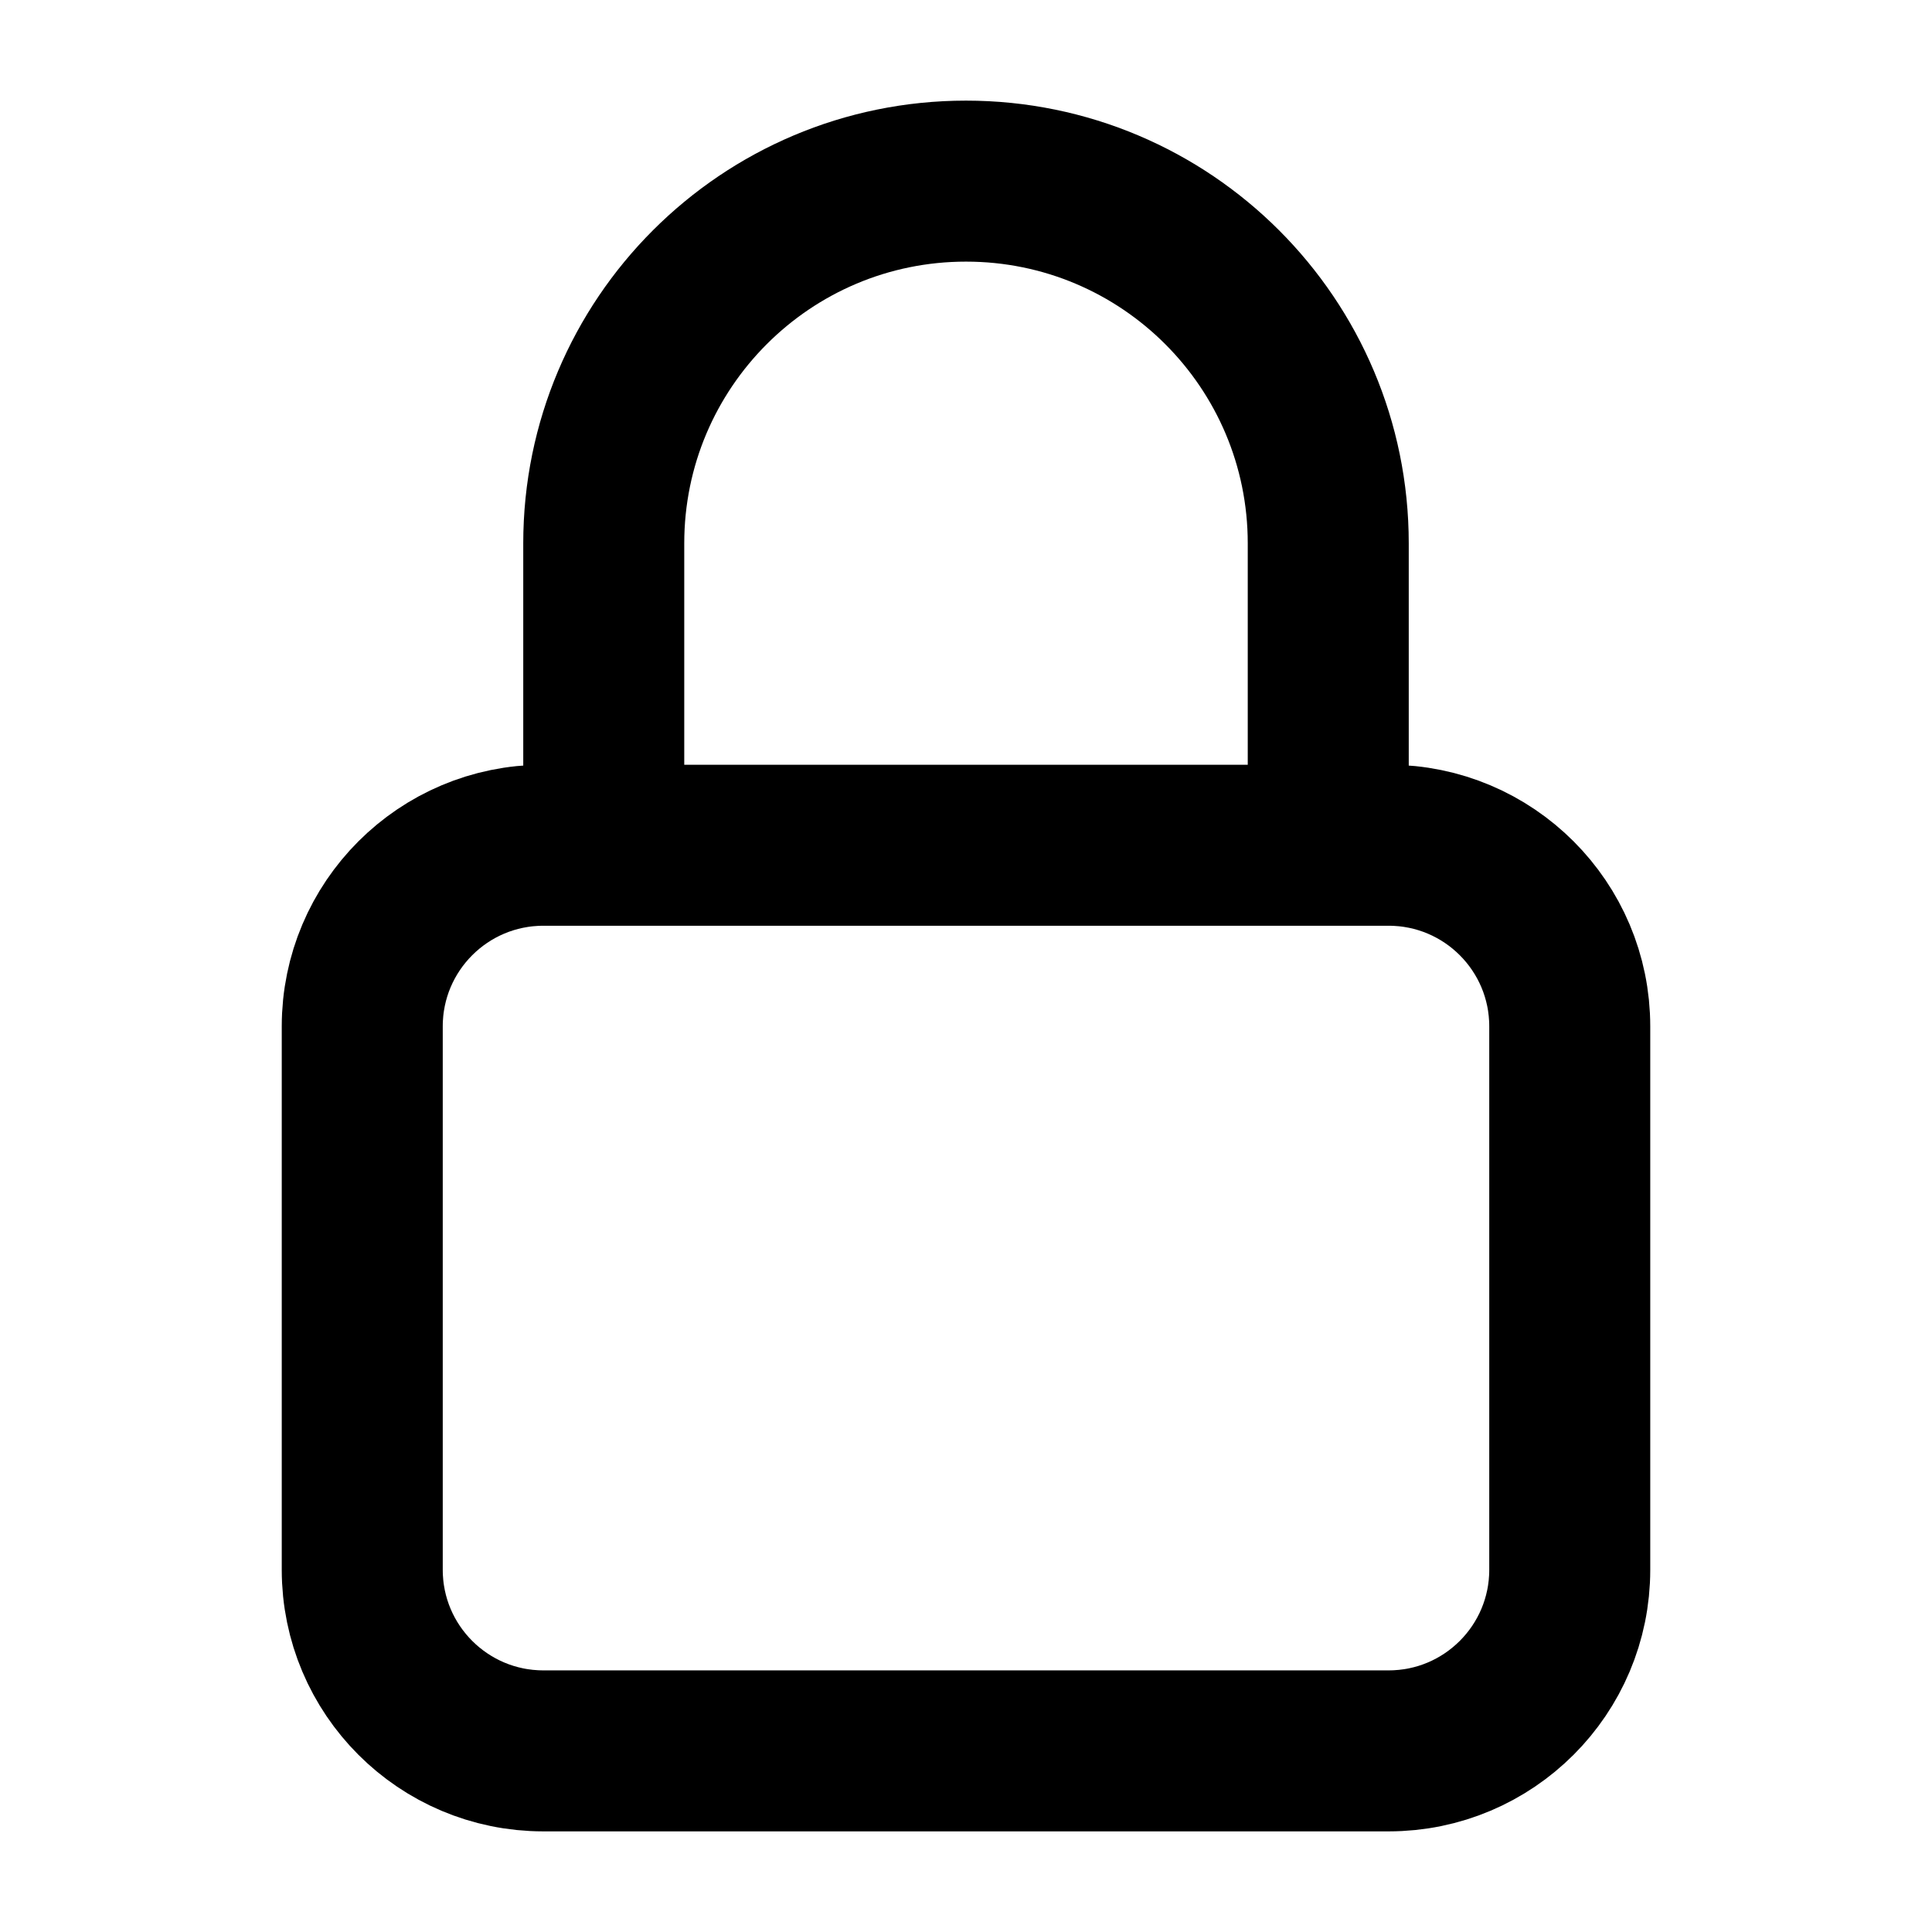
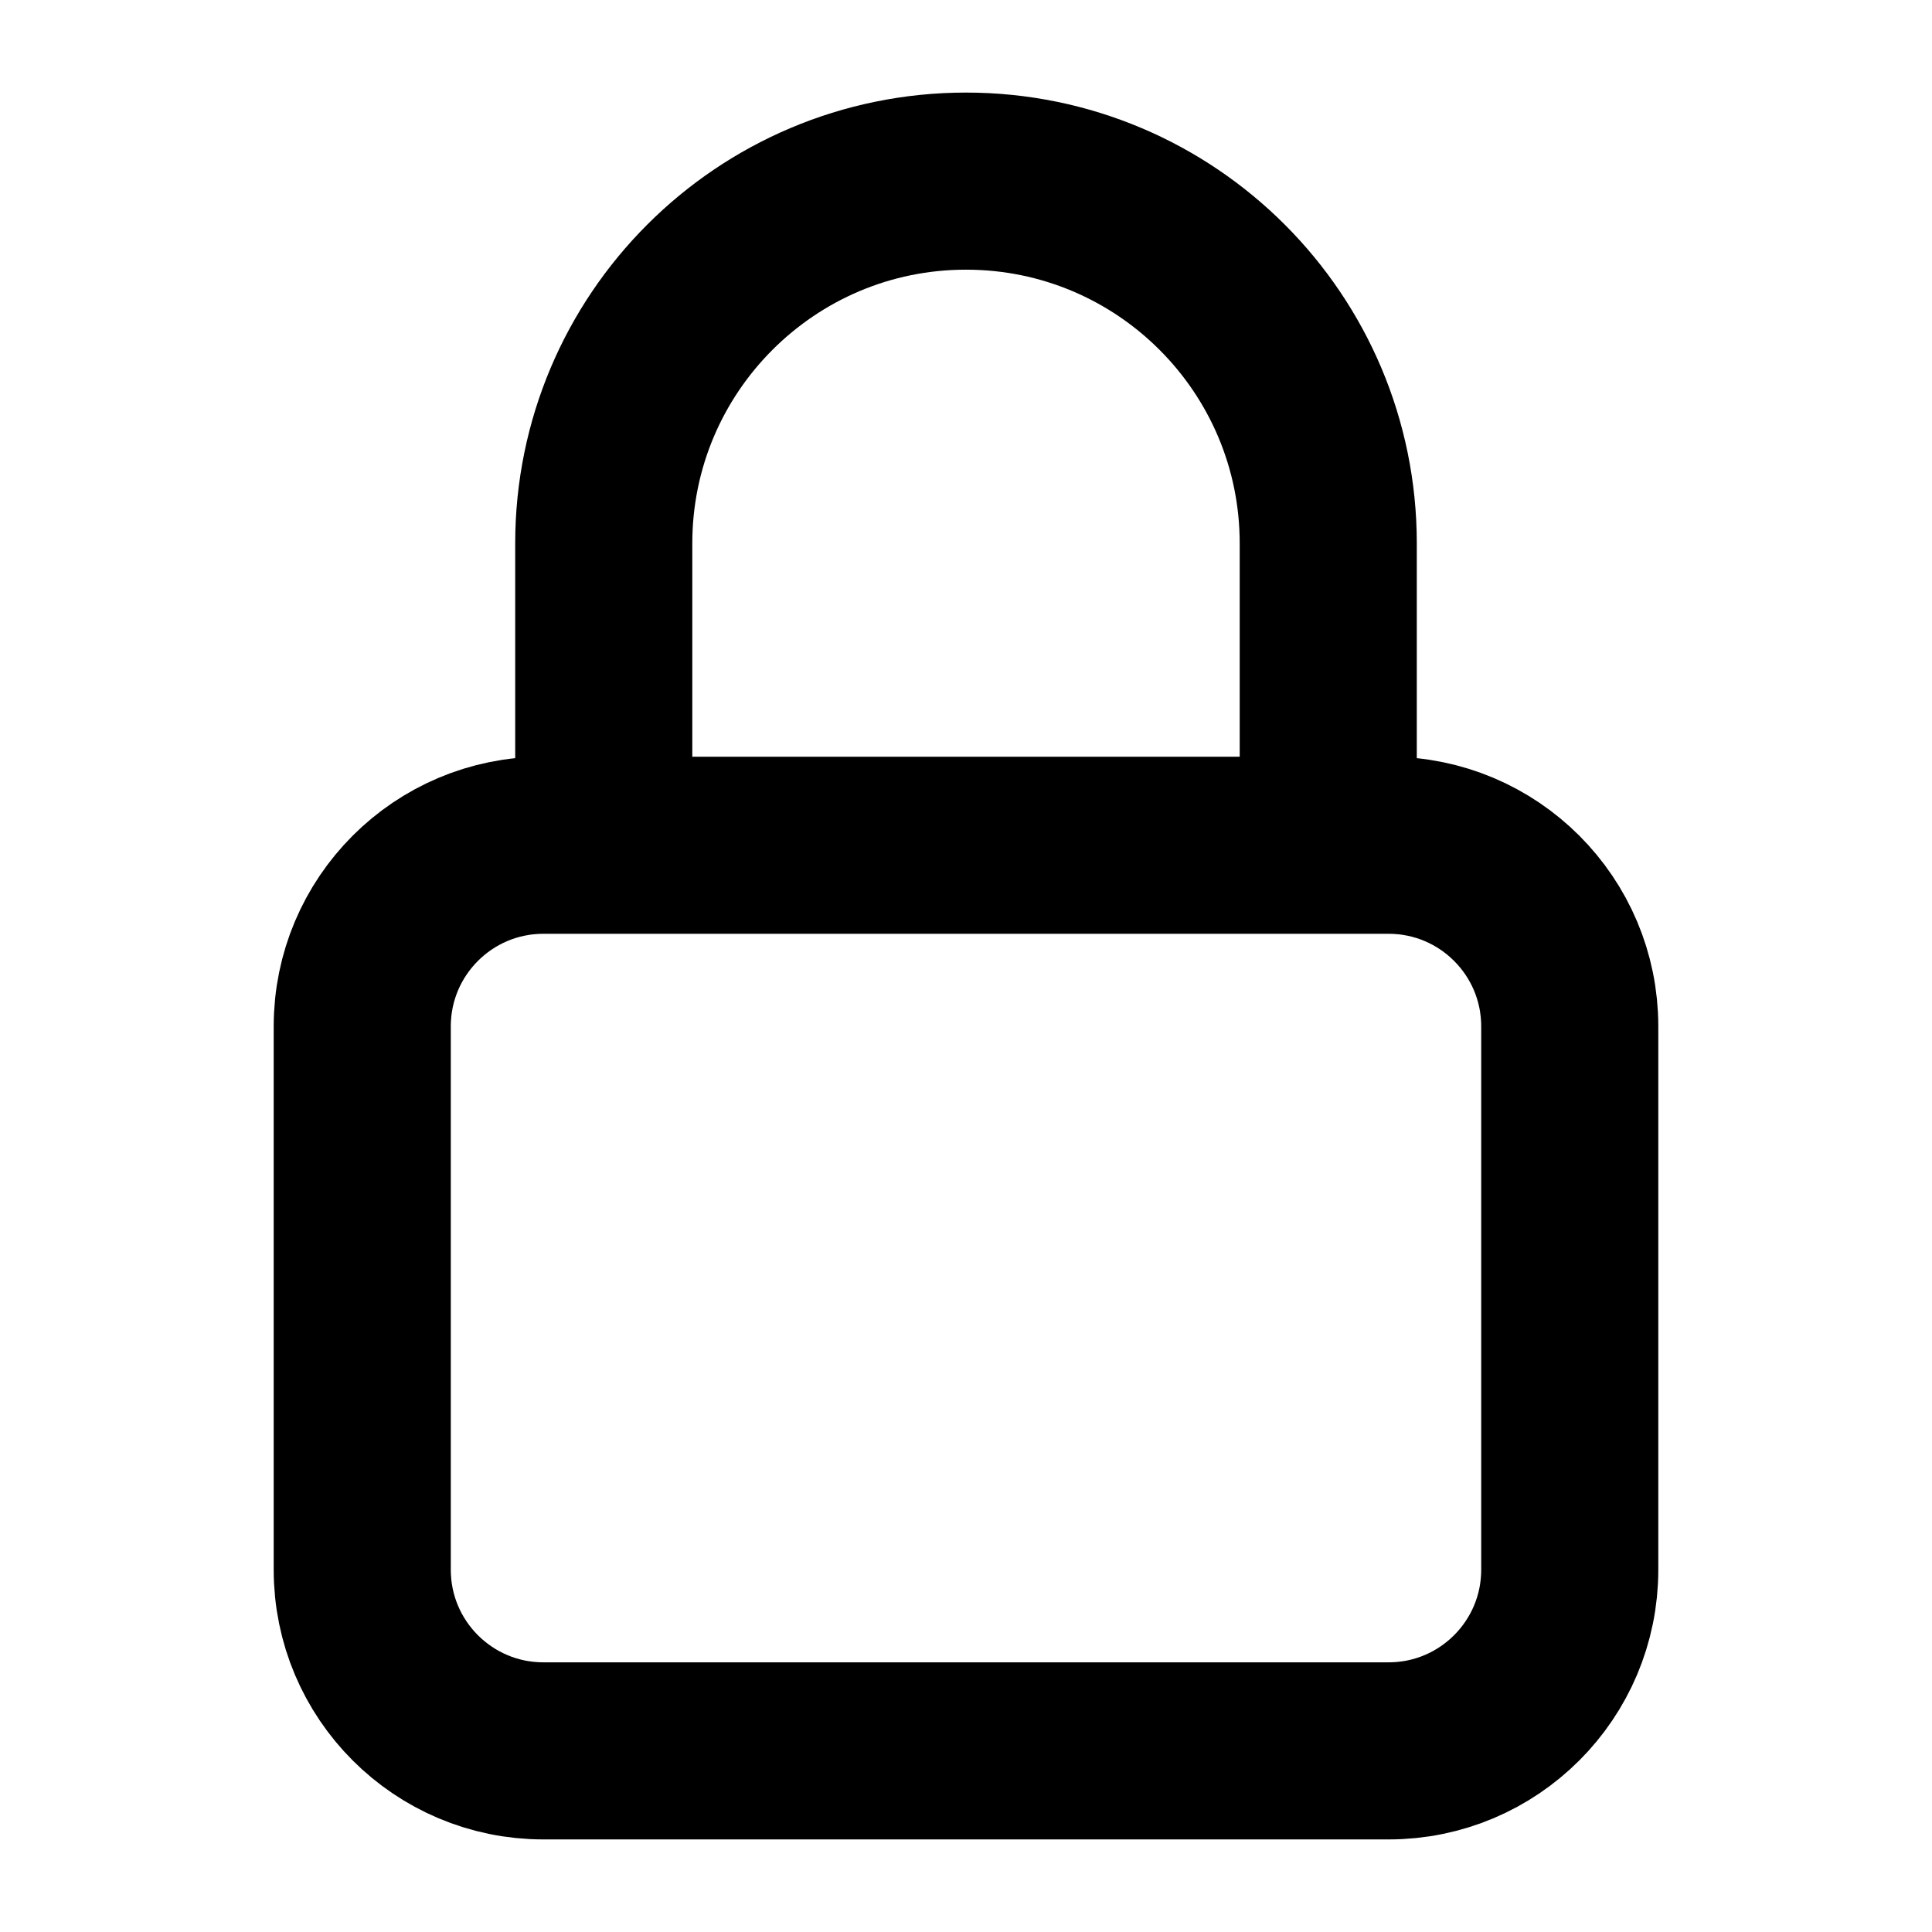
- <svg xmlns="http://www.w3.org/2000/svg" fill="none" viewBox="0 0 24 24" stroke-width="2" stroke="currentColor" class="w-6 h-6">
+ <svg xmlns="http://www.w3.org/2000/svg" fill="none" viewBox="0 0 24 24" stroke-width="2.2" stroke="currentColor" class="w-6 h-6">
  <path stroke-linecap="round" stroke-linejoin="round" d="M16.5 10.5V6.75a4.5 4.5 0 10-9 0v3.75m-.75 11.25h10.5a2.25 2.25 0 002.25-2.25v-6.75a2.25 2.25 0 00-2.25-2.25H6.75a2.25 2.25 0 00-2.25 2.25v6.75a2.25 2.25 0 002.25 2.25z" />
</svg>
